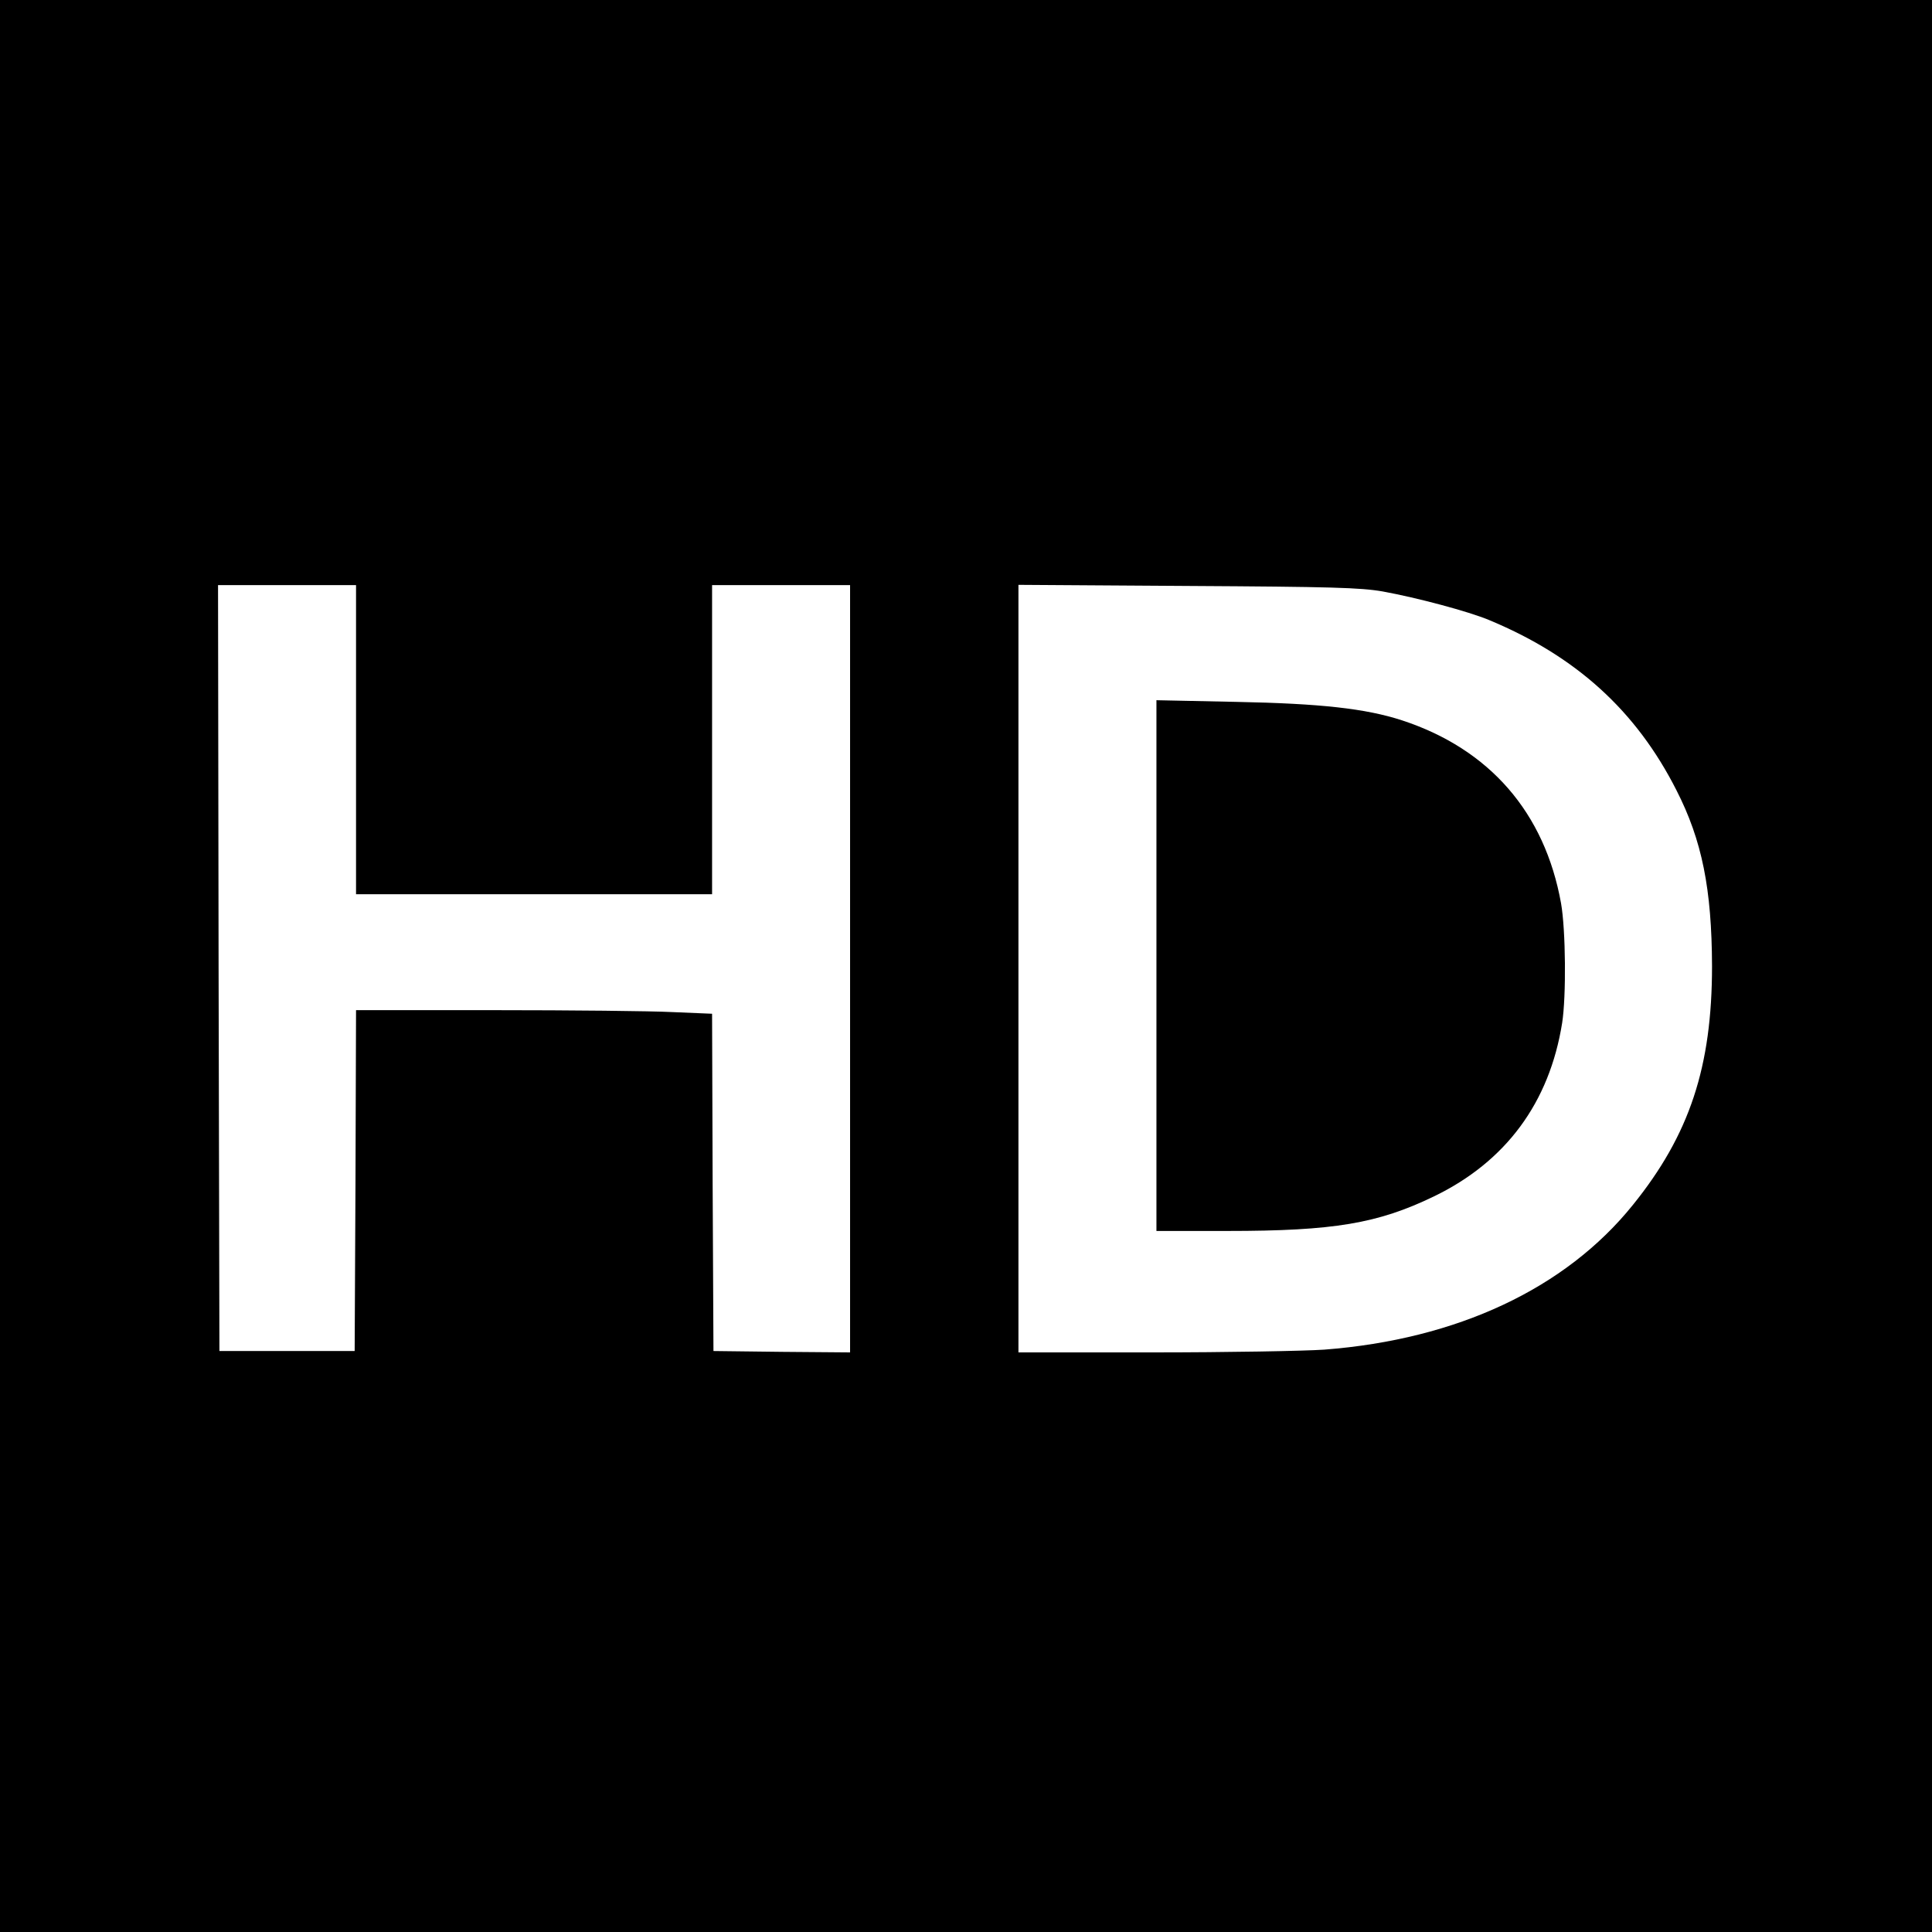
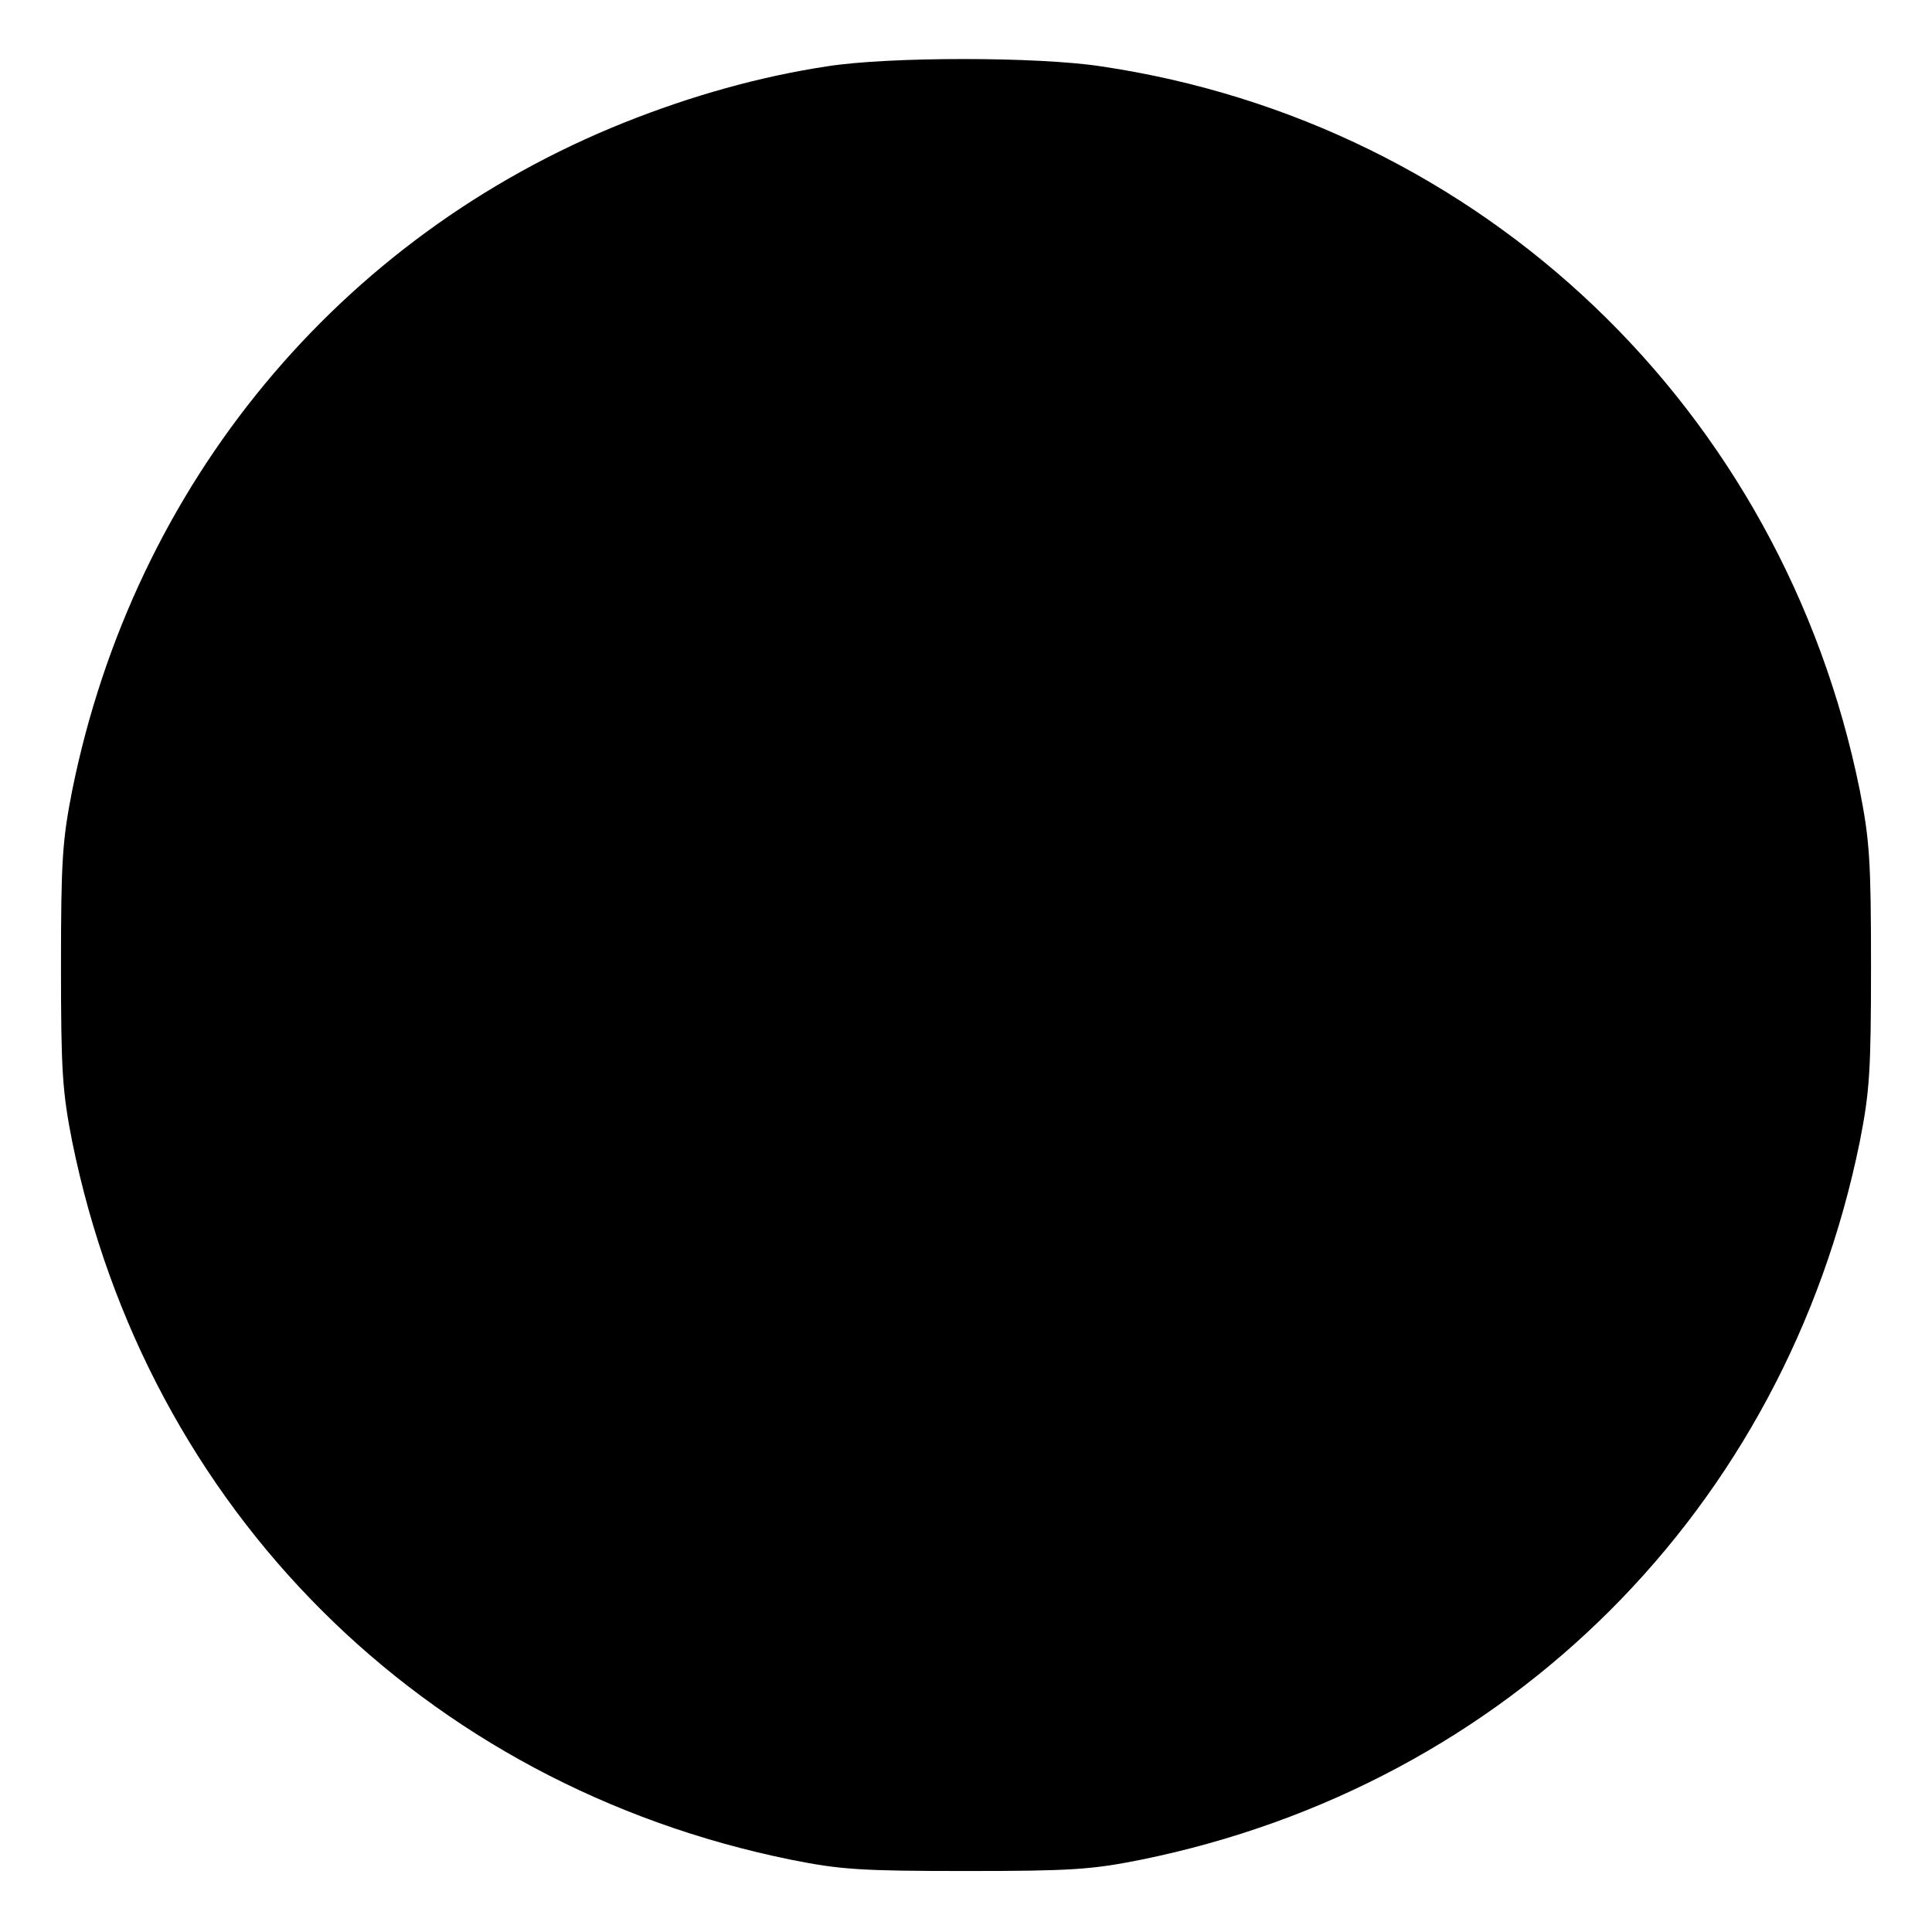
- <svg xmlns="http://www.w3.org/2000/svg" version="1.0" width="700pt" height="700pt" viewBox="0 0 700 700" preserveAspectRatio="xMidYMid meet">
-   <g transform="translate(0,700) scale(0.1,-0.1)" fill="#000000" stroke="none">
-     <path d="M0 3500 l0 -3500 3500 0 3500 0 0 3500 0 3500 -3500 0 -3500 0 0 -3500z m1290 820 l0 -560 645 0 645 0 0 560 0 560 250 0 250 0 0 -1390 0 -1390 -247 2 -248 3 -3 611 -2 611 -143 6 c-78 4 -368 7 -644 7 l-503 0 -2 -617 -3 -618 -245 0 -245 0 -3 1388 -2 1387 250 0 250 0 0 -560z m3720 537 c126 -23 309 -72 384 -103 316 -131 534 -329 680 -617 93 -182 128 -358 129 -637 0 -365 -81 -611 -287 -866 -244 -303 -637 -487 -1118 -524 -73 -5 -352 -10 -620 -10 l-488 0 0 1391 0 1390 613 -4 c522 -3 626 -6 707 -20z" />
-     <path d="M4190 3502 l0 -962 258 0 c385 0 544 27 747 125 261 126 419 340 465 629 15 96 13 336 -4 433 -59 329 -259 559 -576 663 -132 43 -296 61 -602 67 l-288 6 0 -961z" />
+ <svg xmlns="http://www.w3.org/2000/svg" version="1.0" width="396pt" height="396pt" viewBox="0 0 396 396" preserveAspectRatio="xMidYMid meet">
+   <g transform="translate(0,396) scale(0.1,-0.1)" fill="#000000" stroke="none">
+     <path d="M1695 3824 c-138 -21 -277 -60 -415 -115 -585 -234 -1005 -741 -1132 -1369 -20 -102 -23 -143 -23 -360 0 -217 3 -258 23 -360 153 -753 720 -1319 1474 -1472 100 -20 142 -23 358 -23 216 0 258 3 358 23 754 153 1321 720 1474 1472 20 102 23 143 23 360 0 217 -3 258 -23 360 -158 781 -773 1368 -1555 1484 -130 20 -436 20 -562 0z" />
  </g>
</svg>
